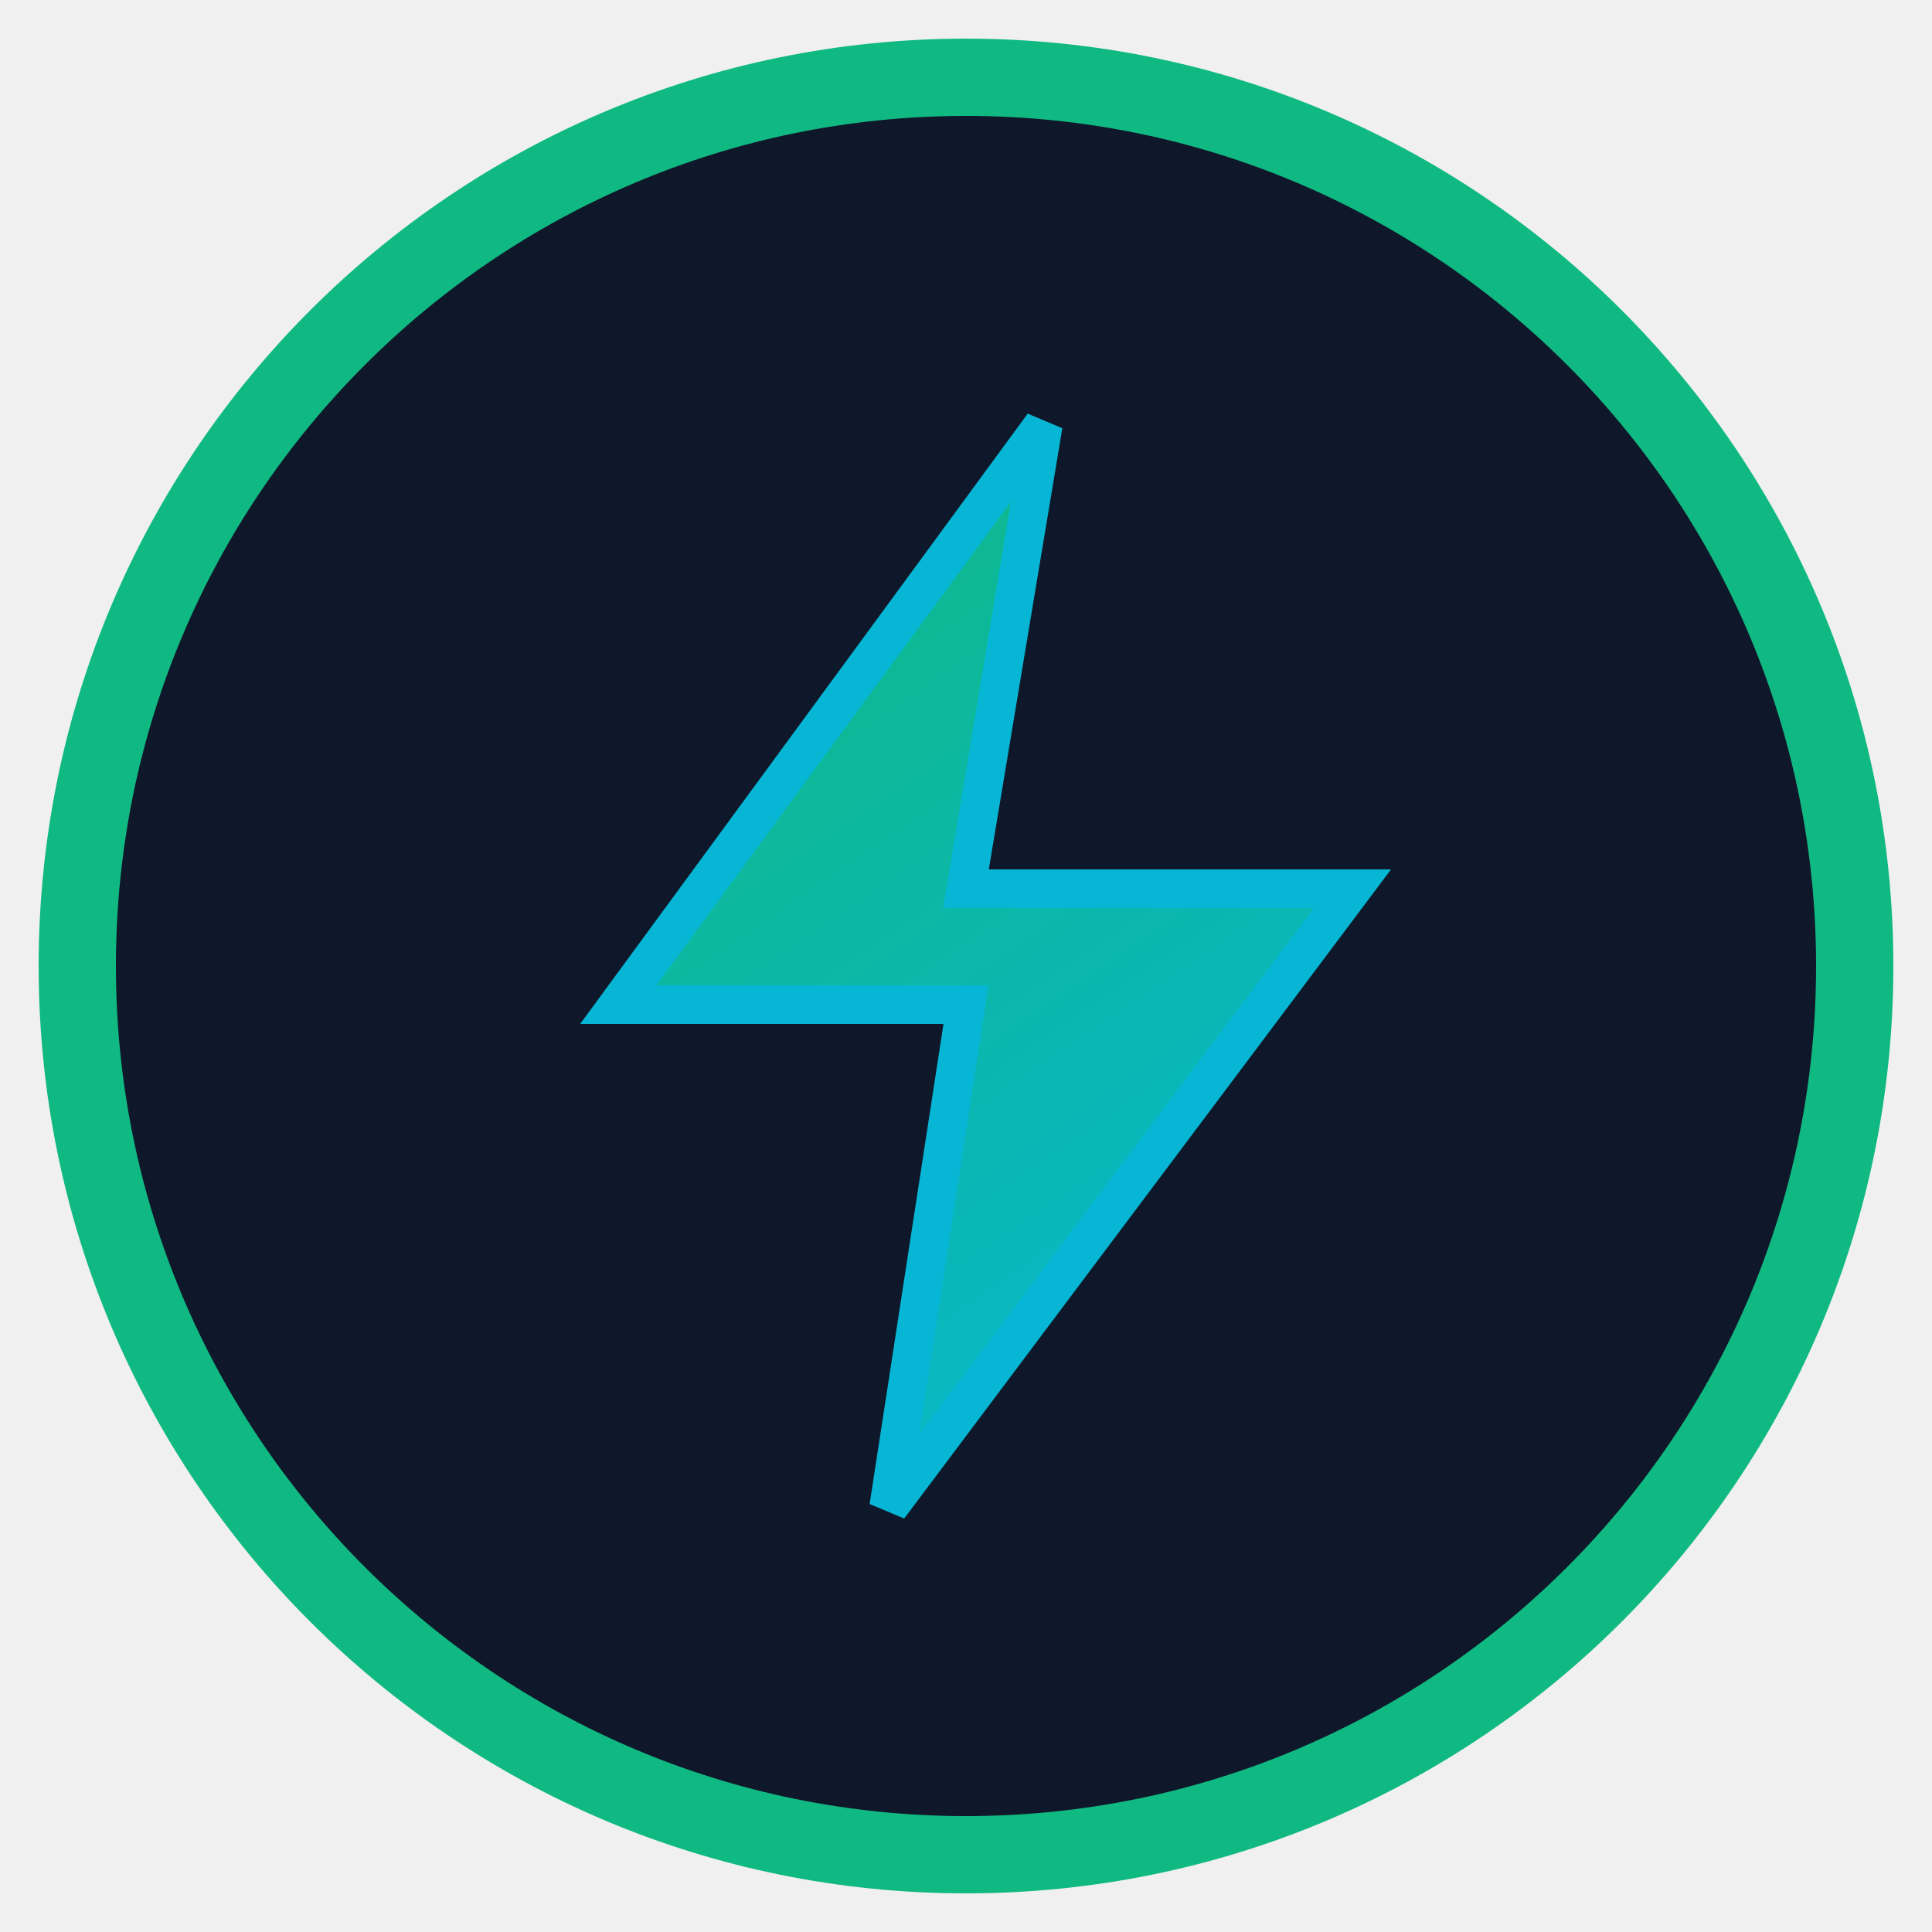
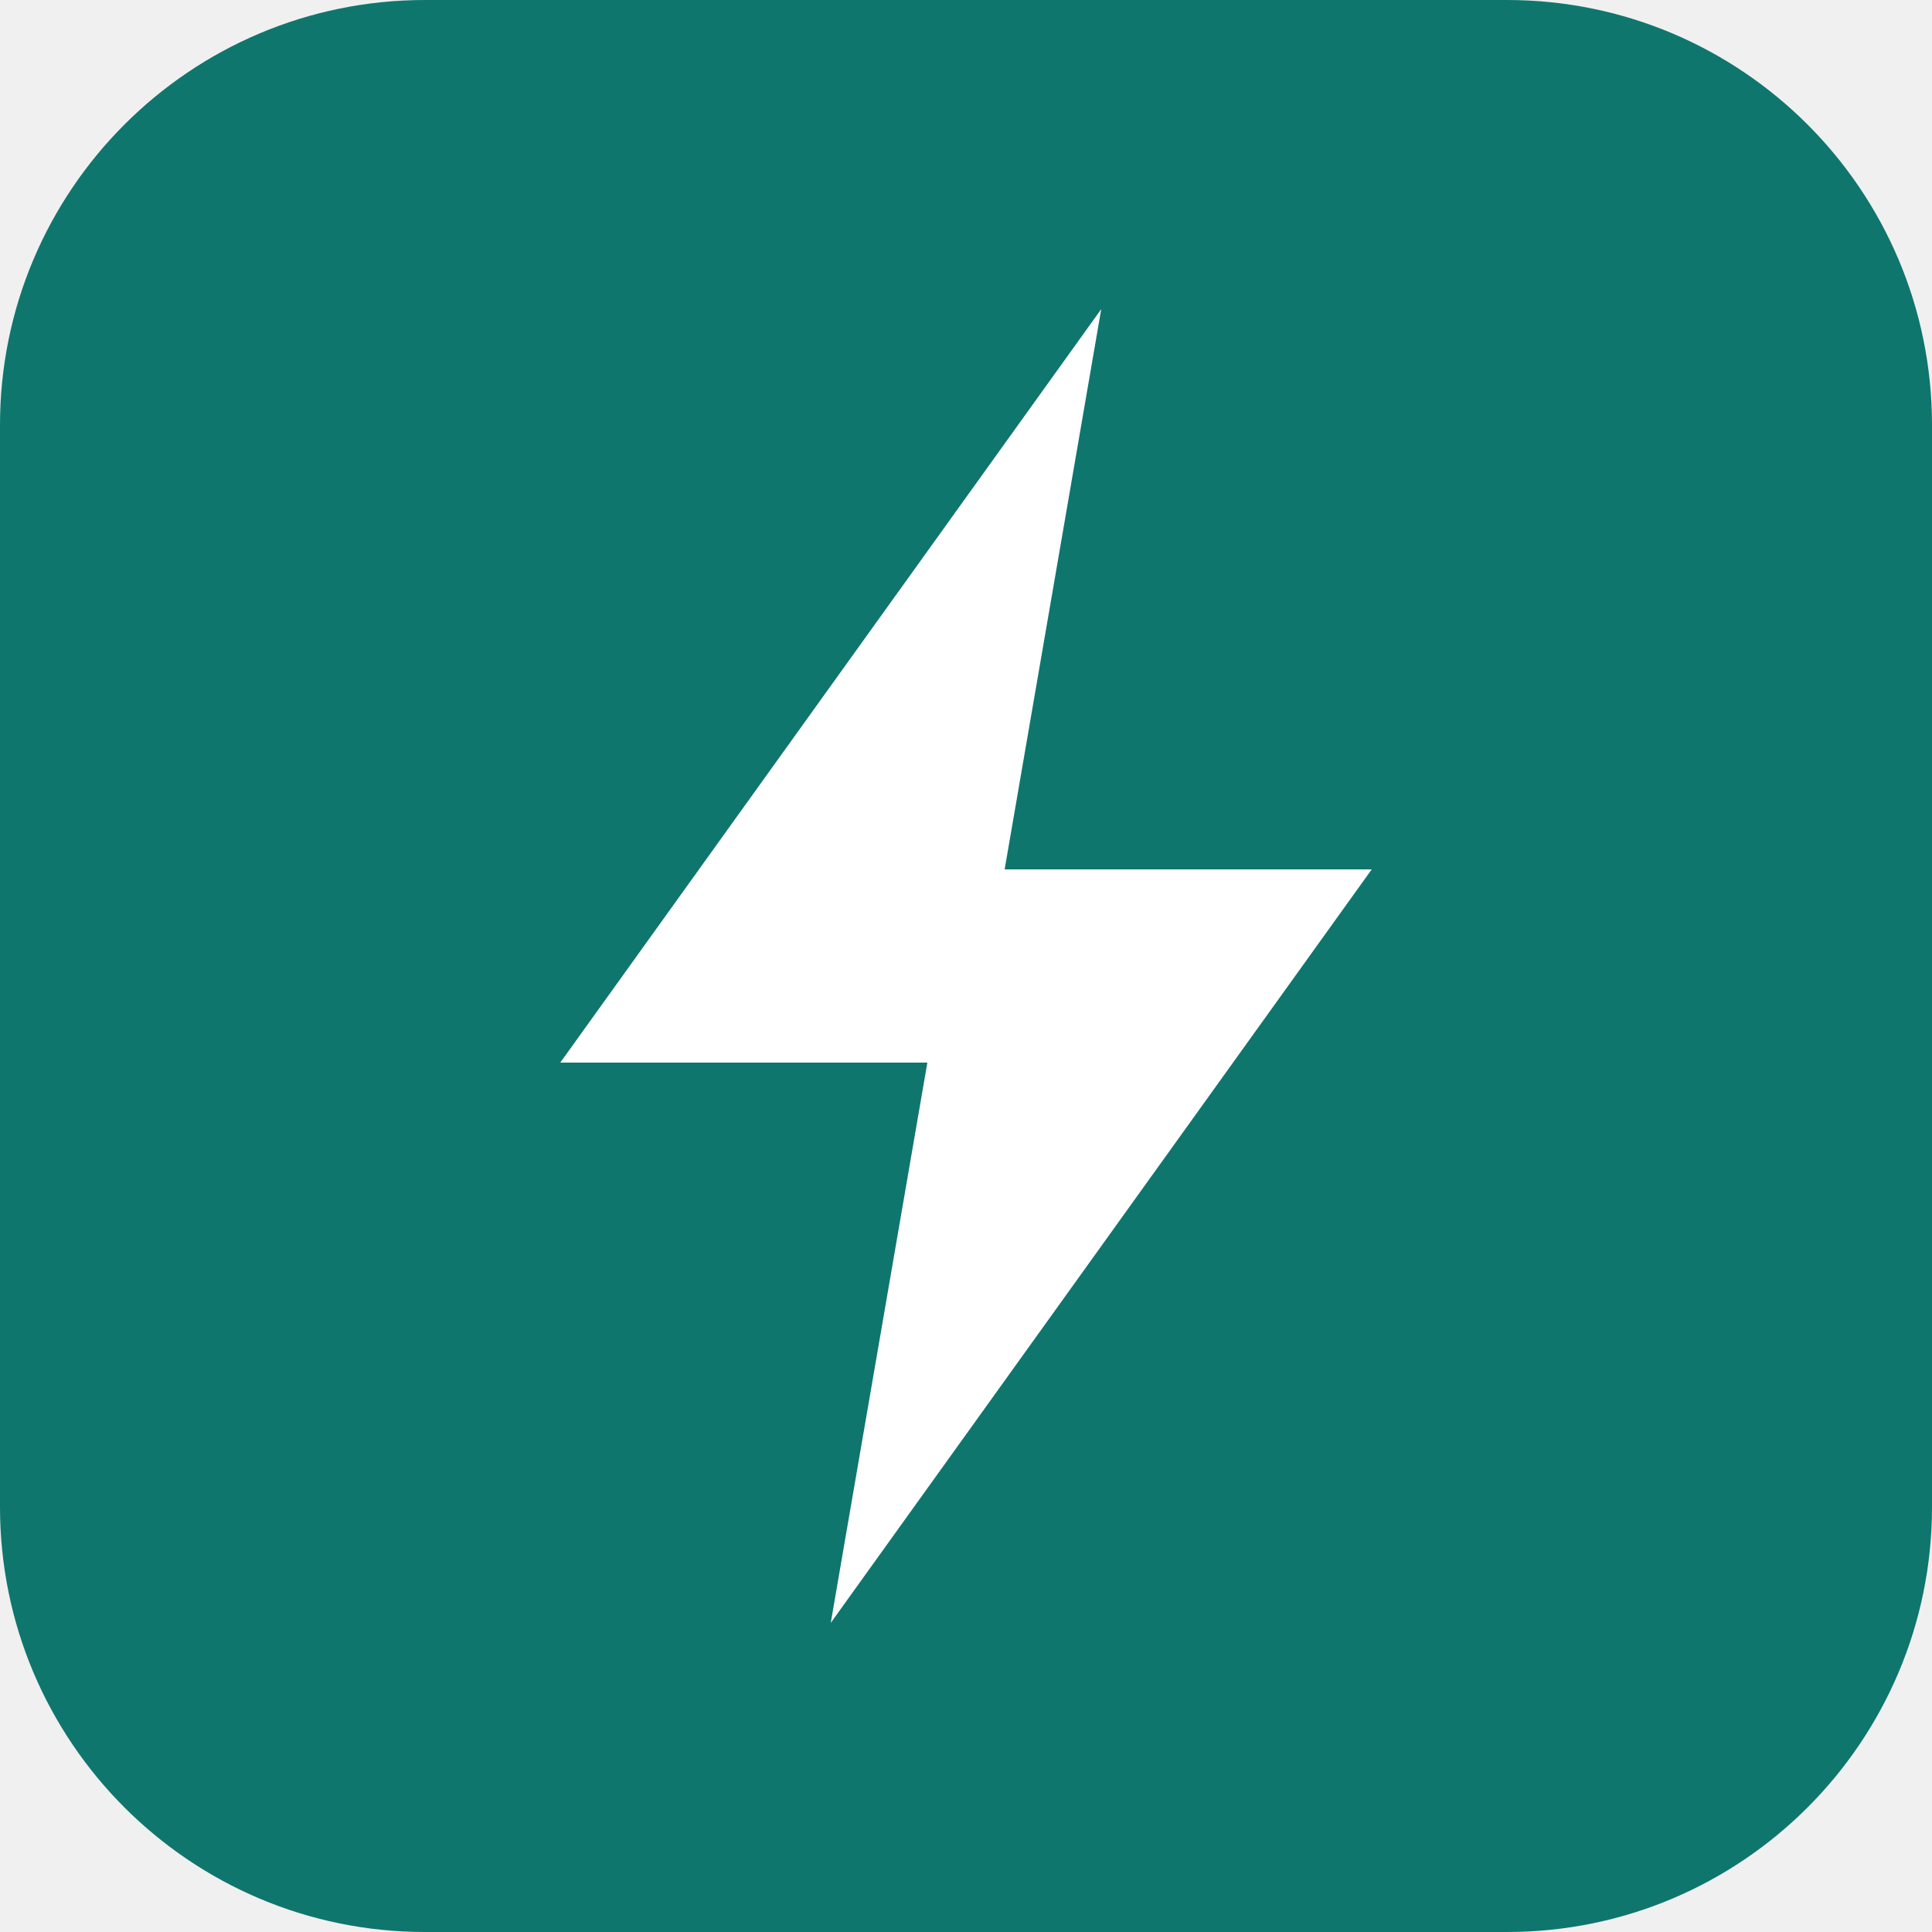
- <svg xmlns="http://www.w3.org/2000/svg" viewBox="0 0 100 100" fill="none">
-   <circle cx="50" cy="50" r="46" fill="#0f172a" stroke="#10b981" stroke-width="4" />
-   <path d="M54 22L32 52H50L46 78L70 46H50L54 22Z" fill="url(#grad)" stroke="#06b6d4" stroke-width="2" />
-   <defs>
-     <linearGradient id="grad" x1="32" y1="22" x2="70" y2="78" gradientUnits="userSpaceOnUse">
-       <stop stop-color="#10b981" />
-       <stop offset="1" stop-color="#06b6d4" />
-     </linearGradient>
-   </defs>
+ <svg xmlns="http://www.w3.org/2000/svg" viewBox="0 0 100 100" role="img" aria-label="India EV Charging Station Directory API">
+   <rect width="100" height="100" rx="22" fill="#0f766e" />
+   <path d="M57 16 29 55h19l-5 29 28-39H52l5-29Z" fill="#ffffff" />
</svg>
